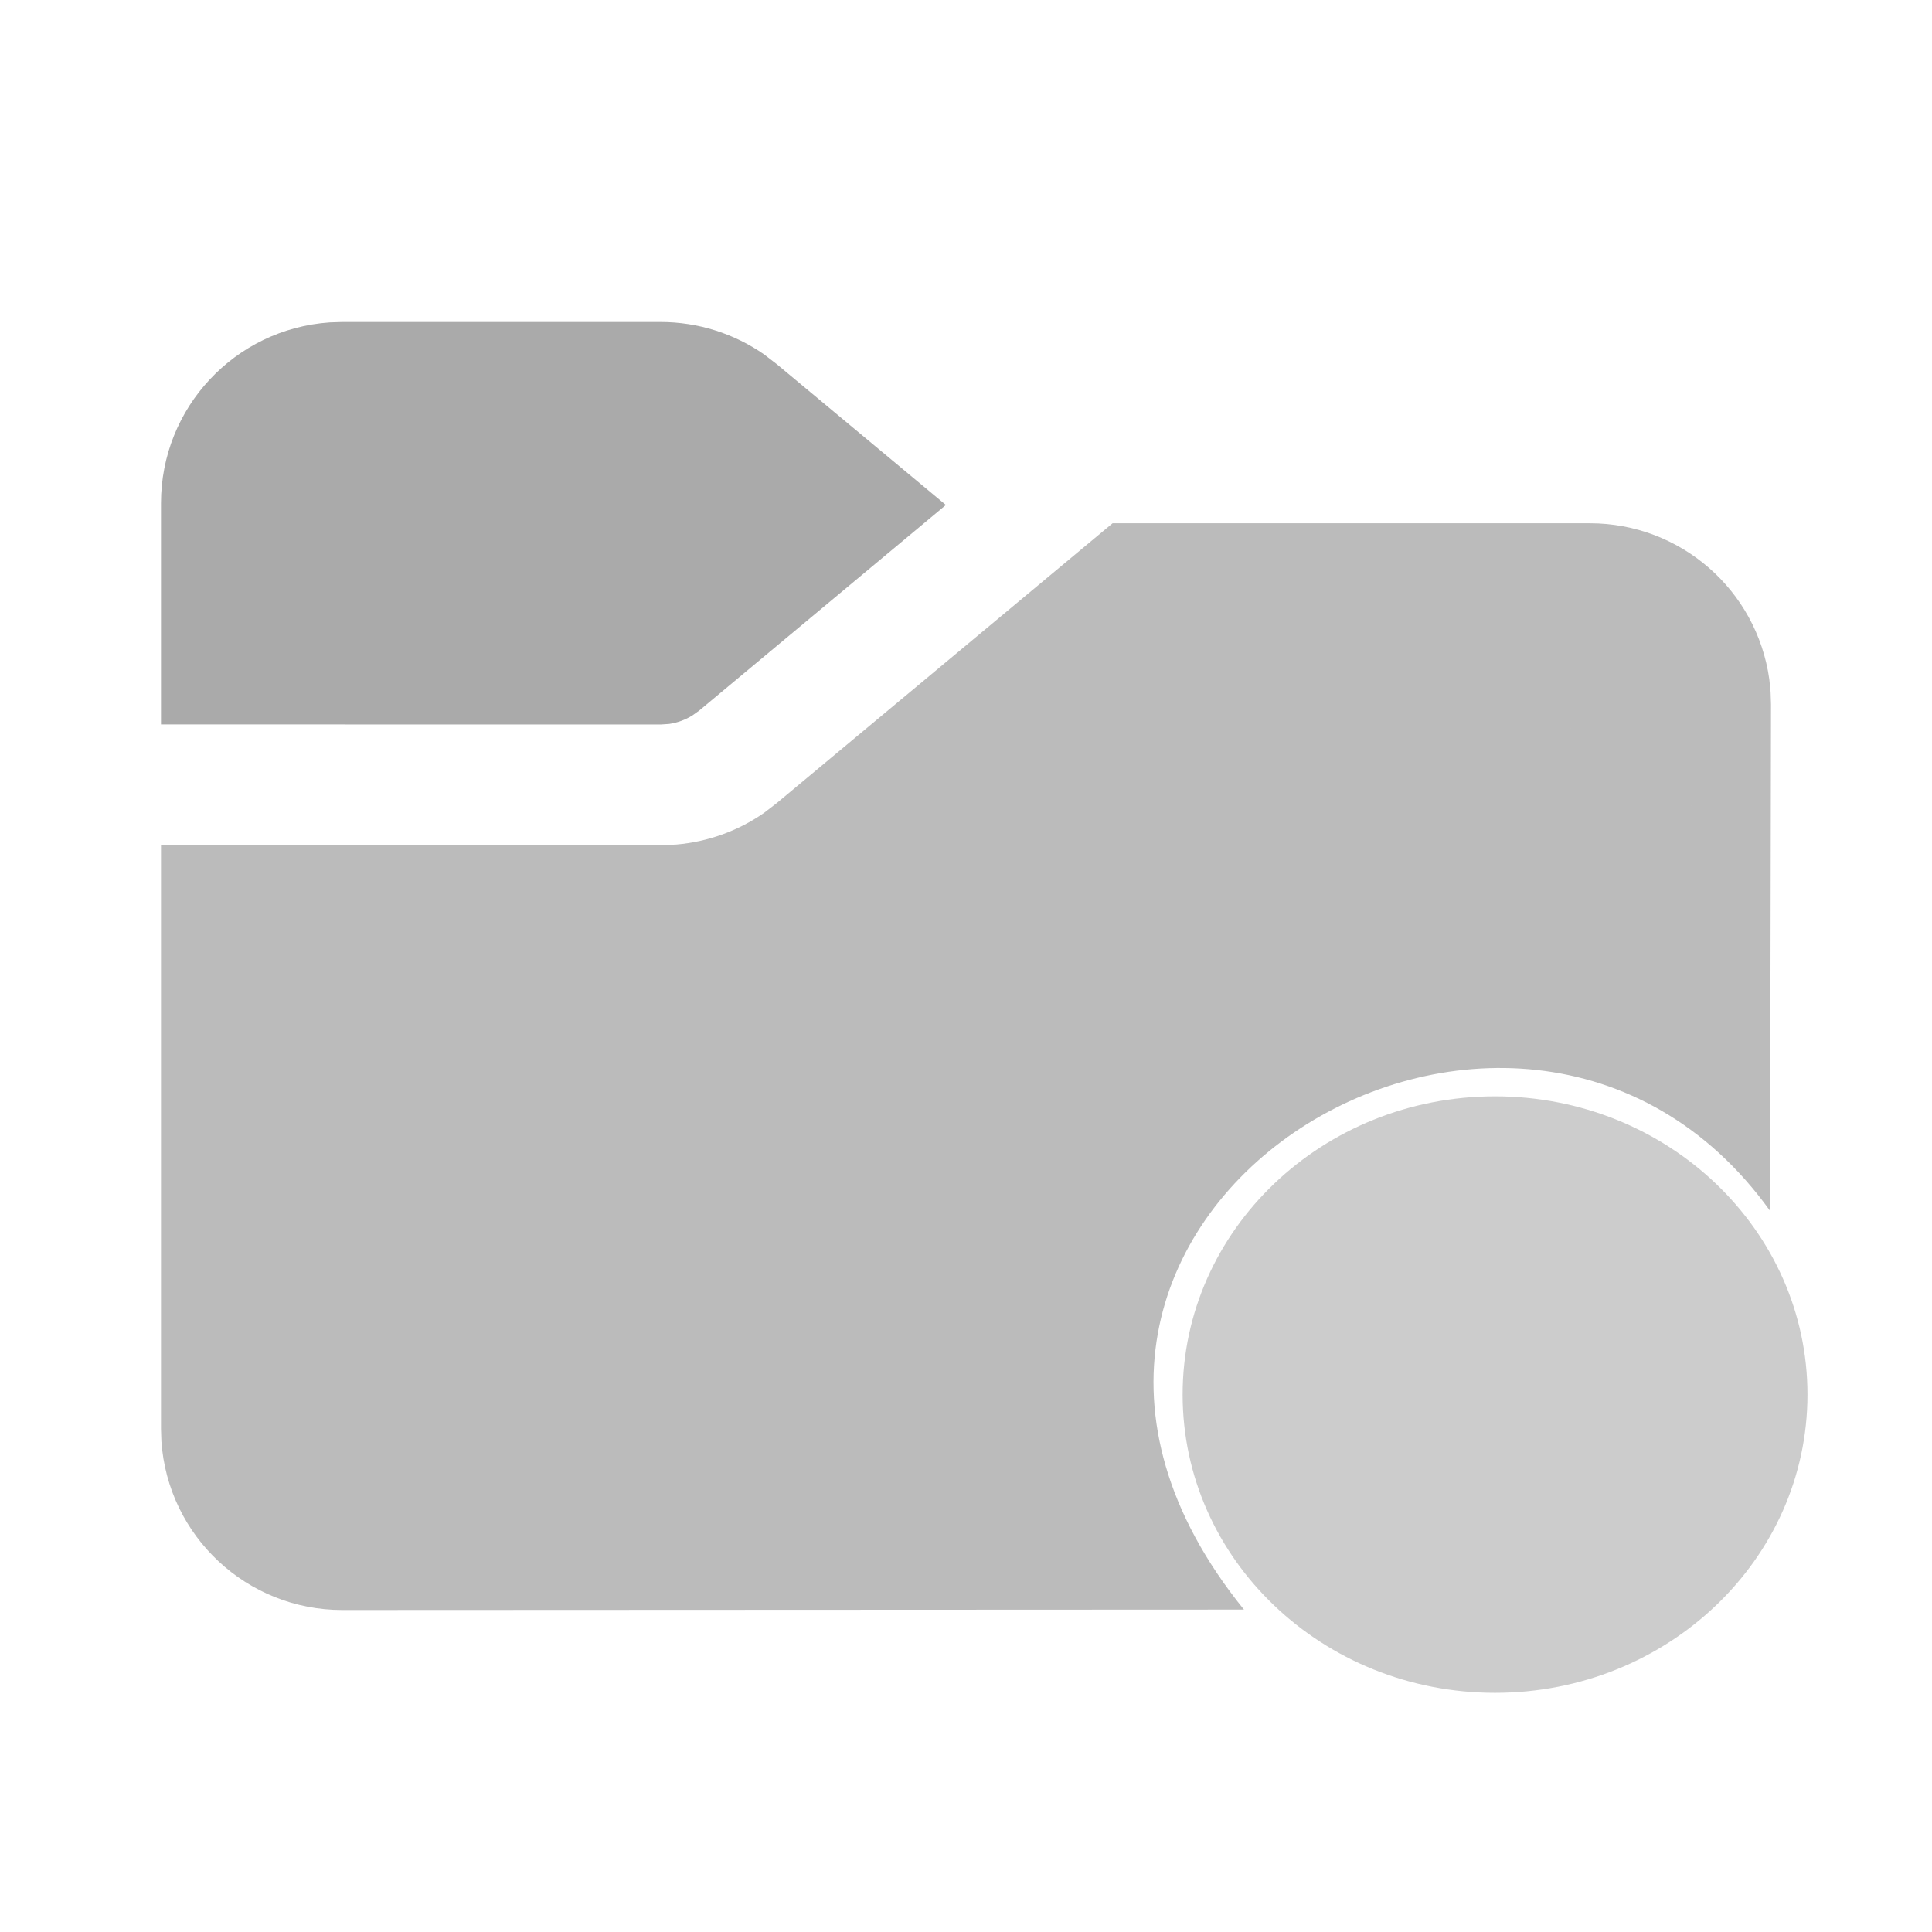
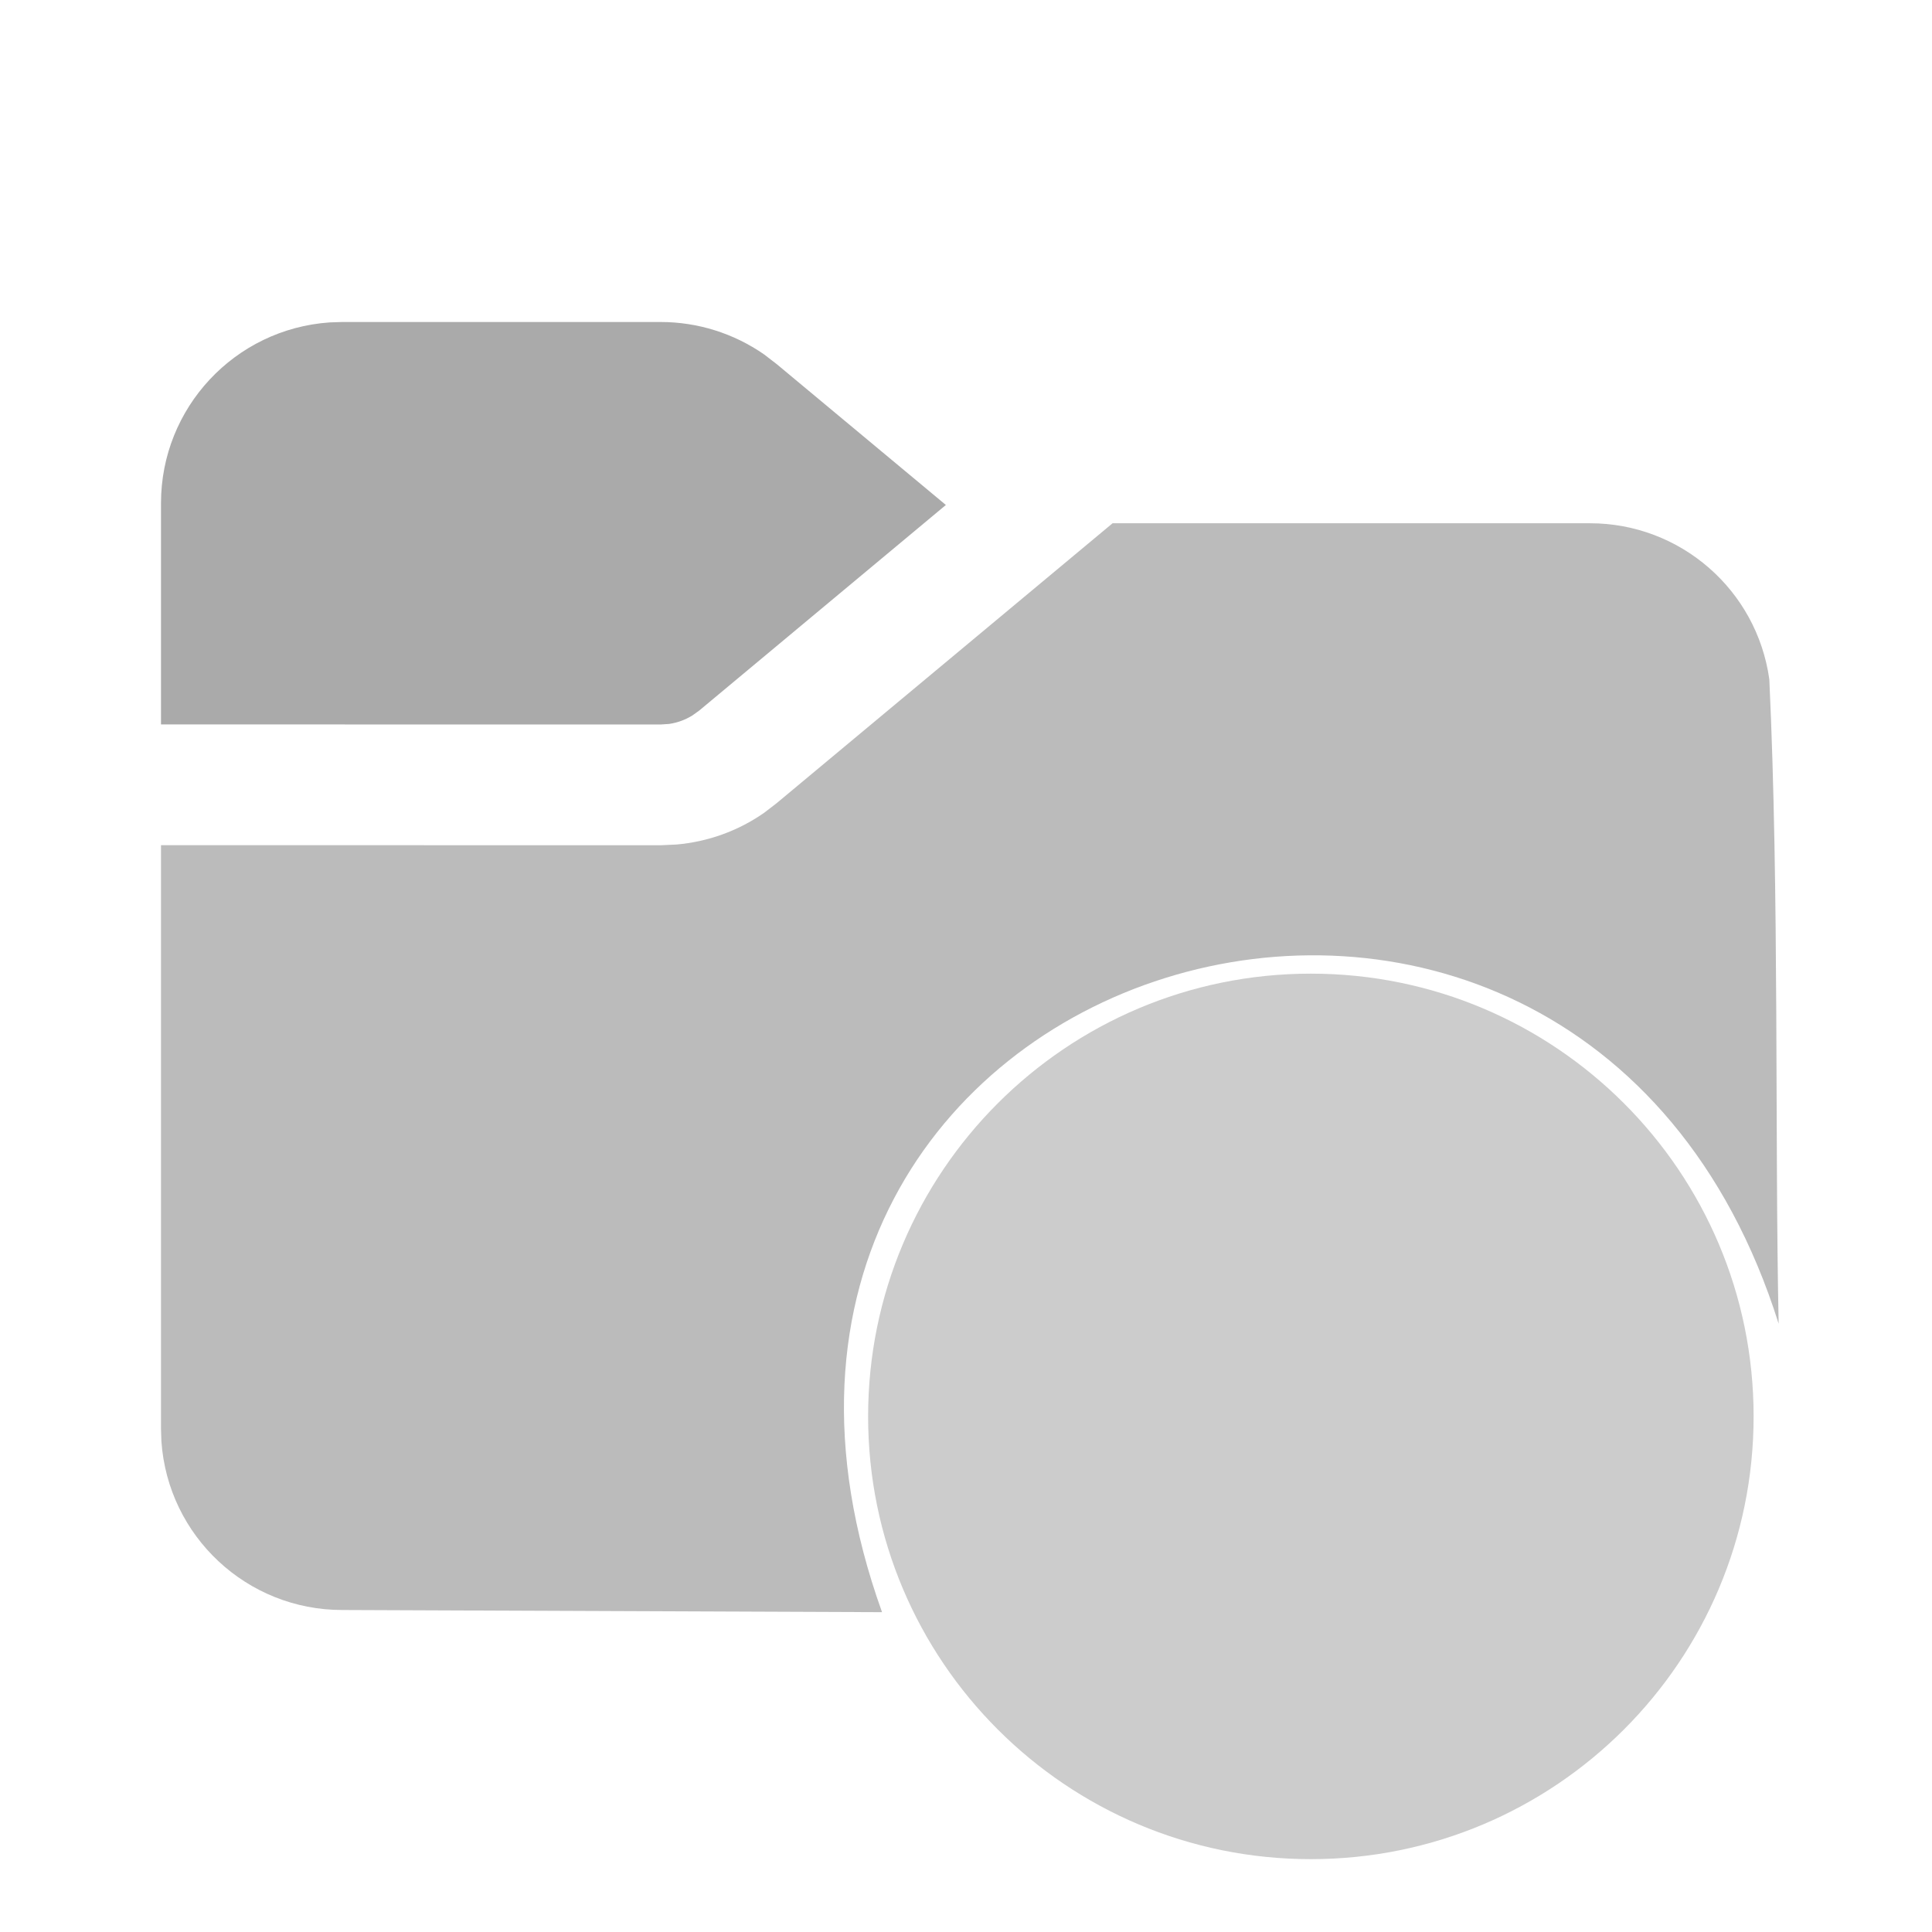
- <svg xmlns="http://www.w3.org/2000/svg" width="16" height="16" fill="none" viewBox="0 0 24 24" version="1.1">
+ <svg xmlns="http://www.w3.org/2000/svg" width="16" height="16" fill="none" viewBox="0 0 24 24">
  <path d="m 8.207,4 c 0.46,0 0.908,0.141 1.284,0.402 L 9.647,4.522 11.75,6.273 8.687,8.826 8.602,8.887 C 8.514,8.942 8.415,8.978 8.312,8.993 L 8.206,9 2,8.999 V 6.25 C 2,5.067 2.916,4.086 4.096,4.005 L 4.25,4 Z" fill="#AAA" />
-   <path d="m 19.75,6.5 c 1.122,-3.676e-4 2.073,0.826 2.229,1.938 L 21.995,8.596 22,8.75 l -0.012,6.291 c -3.14,-4.371 -10.446,0.124 -6.535,4.954 L 4.25,20 C 3.067,20 2.086,19.084 2.005,17.904 L 2,17.75 V 10.499 L 8.207,10.5 8.403,10.491 C 8.794,10.457 9.169,10.322 9.491,10.098 L 9.647,9.978 13.821,6.5 Z" fill="#BBB" />
-   <path d="m 22.453,10.924 c -5.645,-3.593 -2.823,-1.797 0,0 z m 0,6.4 c 0,2.046 -1.738,3.705 -3.881,3.705 -2.143,0 -3.881,-1.659 -3.881,-3.705 0,-2.046 1.738,-3.705 3.881,-3.705 2.143,0 3.881,1.659 3.881,3.705 z" fill="#CCC" />
+   <path d="m 19.75,6.5 c 1.122,-3.676e-4 2.073,0.826 2.229,1.938 0.125,2.664 0.067,5.681 0.116,8.006 -2.539,-8.076 -14.068,-4.572 -11.138,3.583 L 4.25,20 C 3.067,20 2.086,19.084 2.005,17.904 L 2,17.75 V 10.499 L 8.207,10.5 8.403,10.491 C 8.794,10.457 9.169,10.322 9.491,10.098 L 9.647,9.978 13.821,6.5 Z" fill="#BBB" />
+   <path d="m 21.784,8.095 c -8,-5.333 -4,-2.667 0,0 z m 0,9.5 c 0,3.038 -2.462,5.5 -5.5,5.5 -3.038,0 -5.5,-2.462 -5.5,-5.5 0,-3.038 2.462,-5.5 5.5,-5.5 3.038,0 5.5,2.462 5.5,5.5 z" fill="#CCC" />
</svg>
